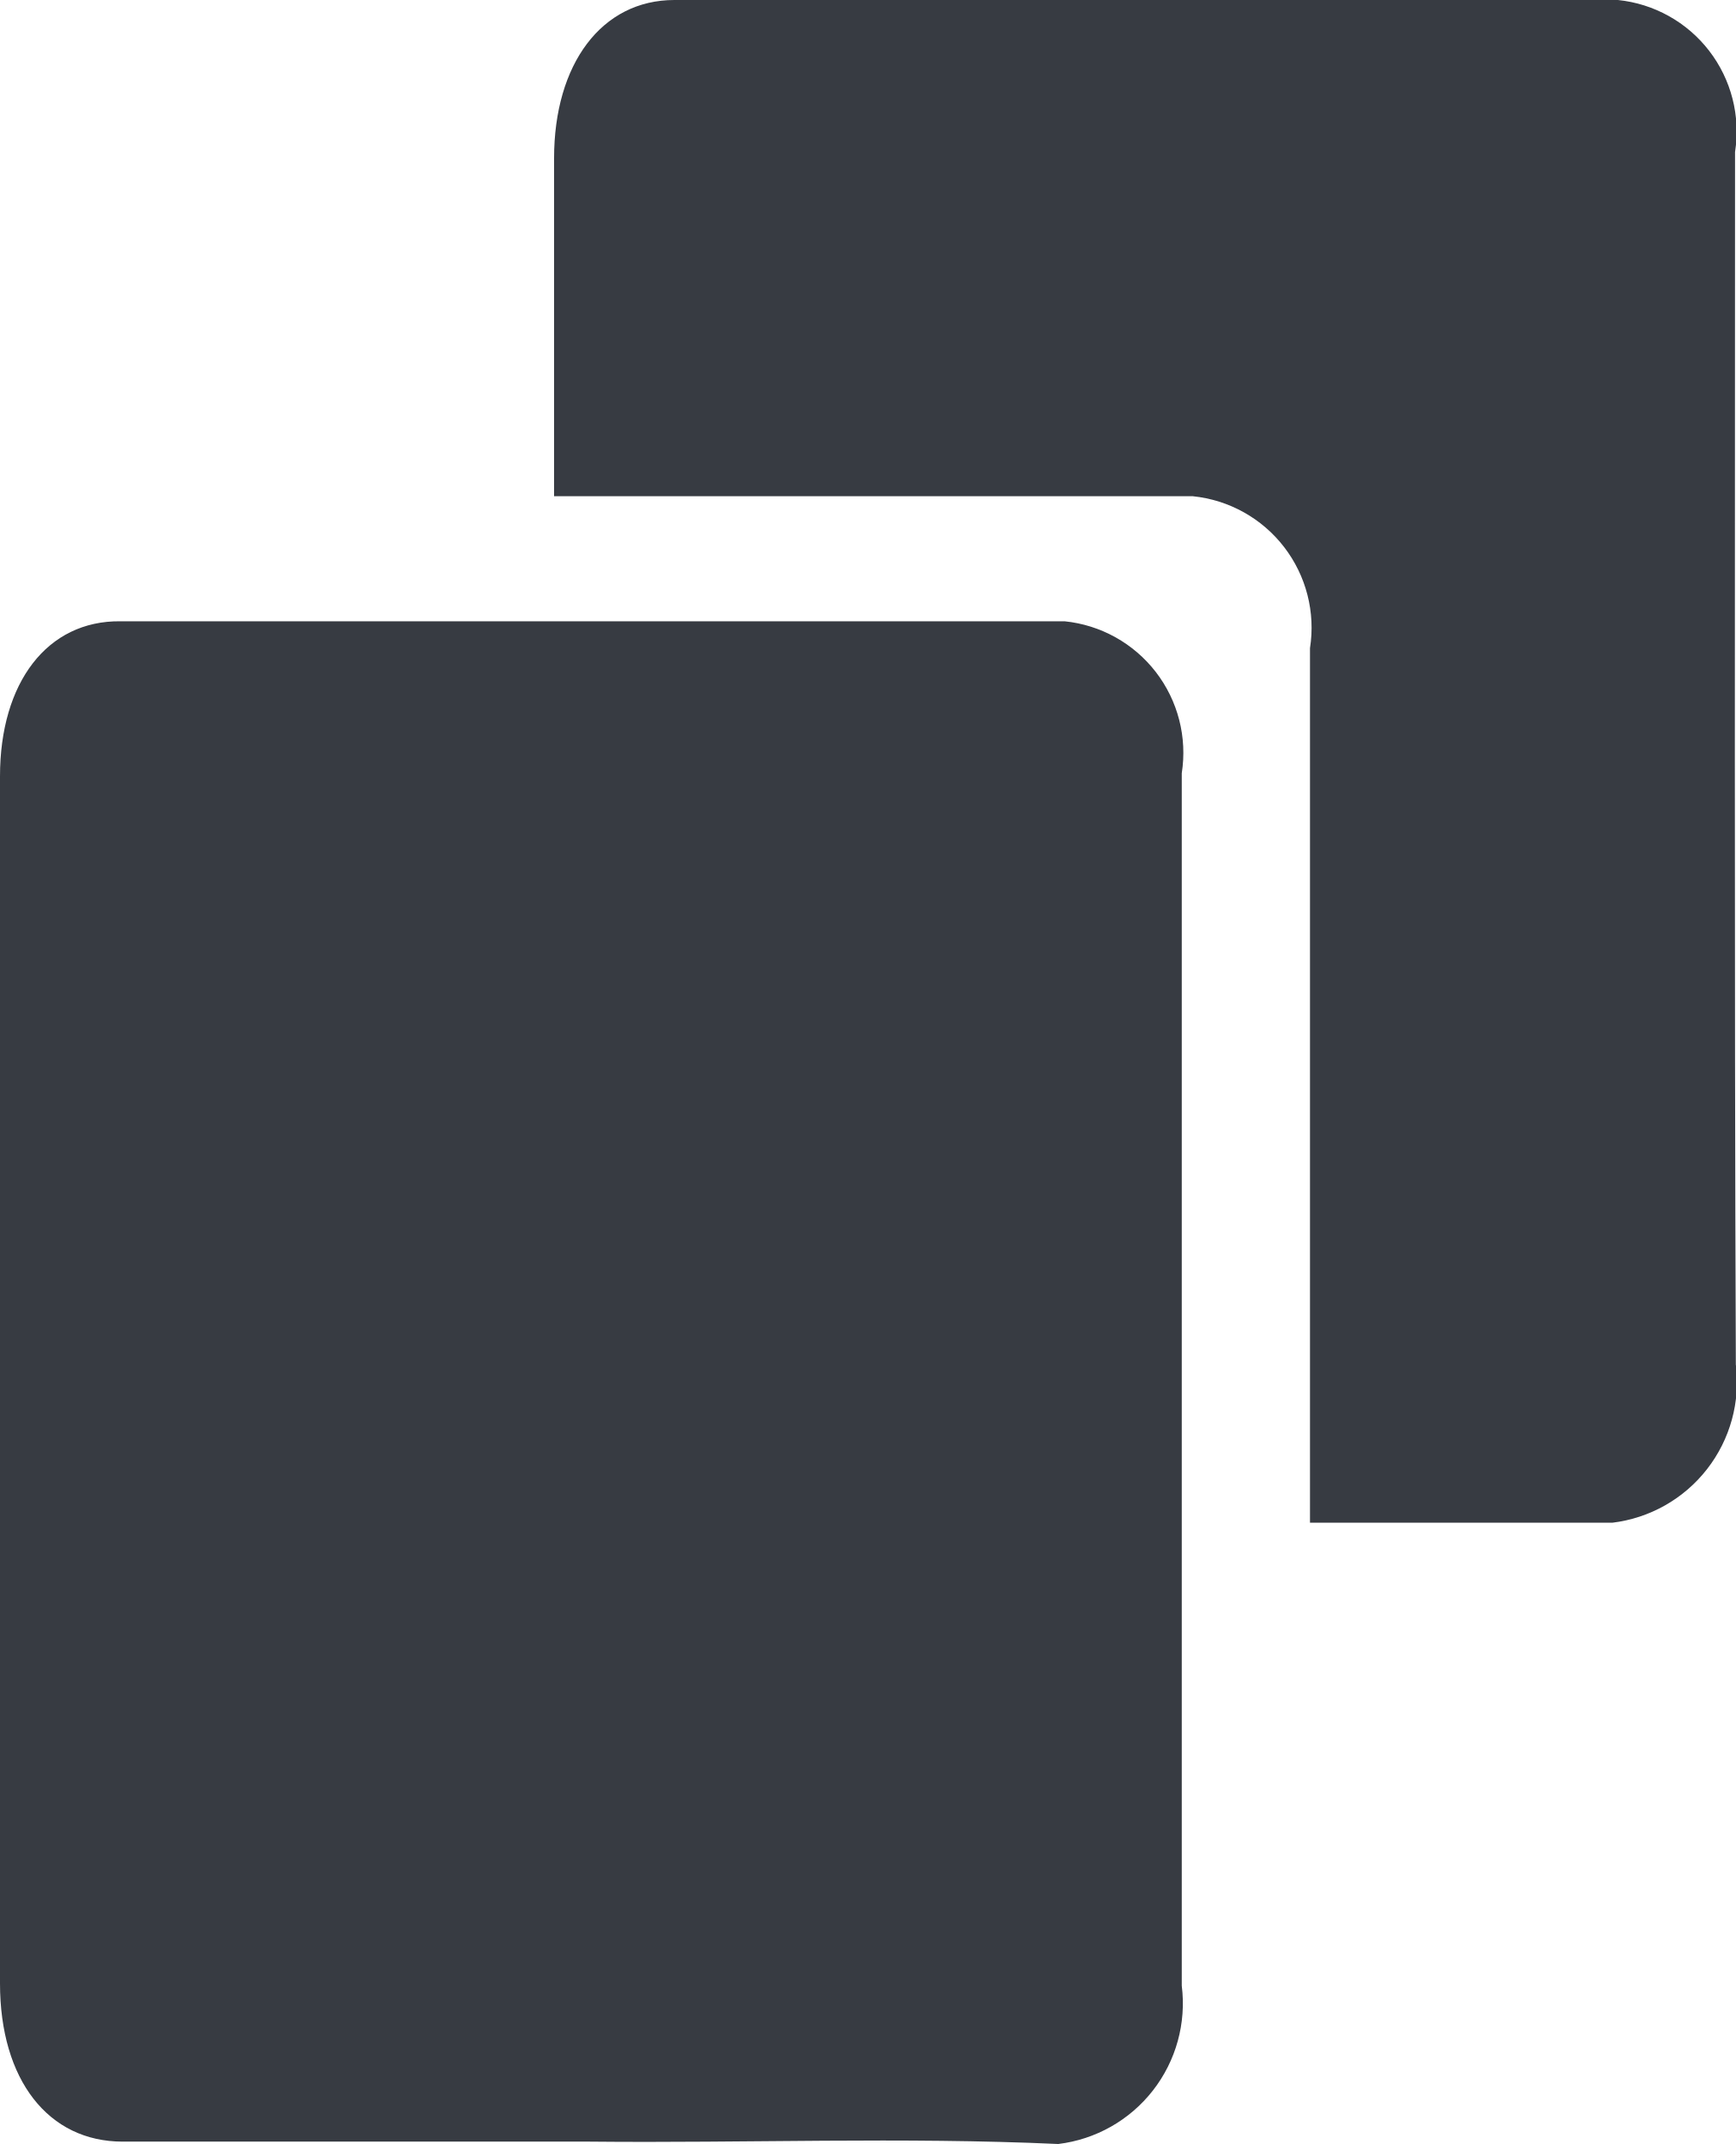
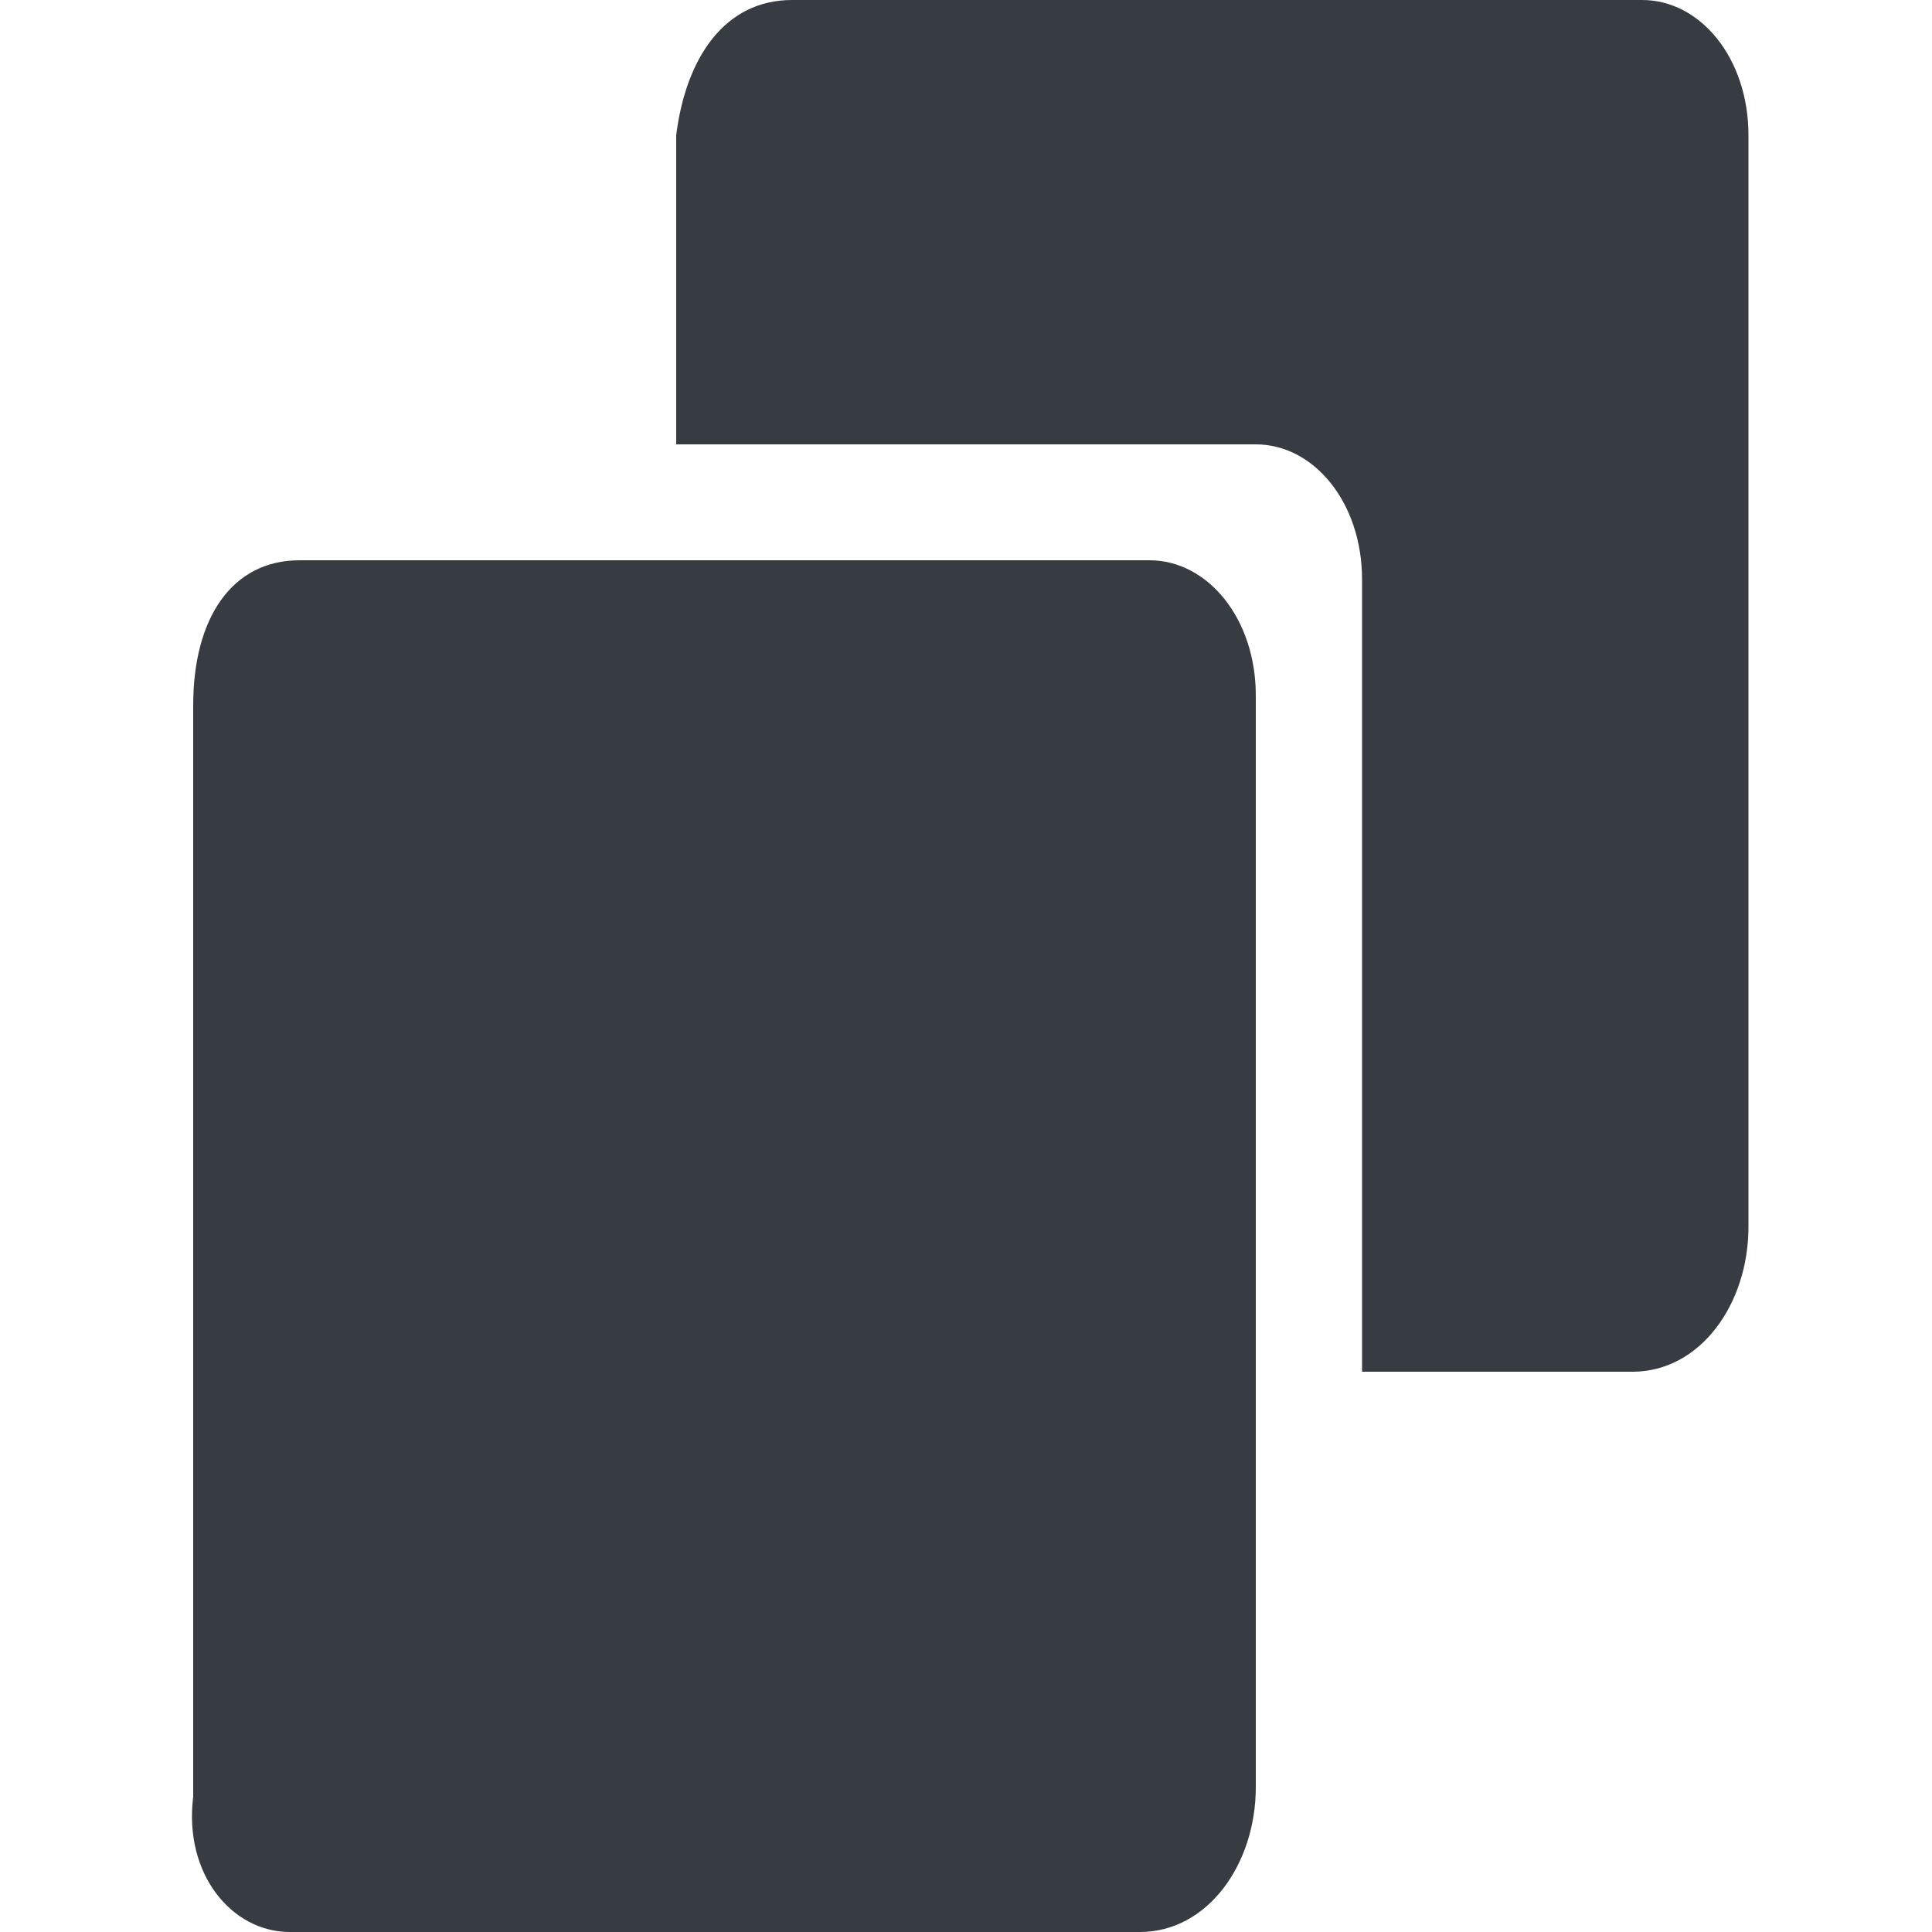
- <svg xmlns="http://www.w3.org/2000/svg" id="Layer_1" data-name="Layer 1" viewBox="0 0 21.93 27.09">
-   <defs>
-     <style>.cls-1{fill:#373b42;}</style>
-   </defs>
-   <path class="cls-1" d="M21.93,17.24a1.79,1.79,0,0,1-1.56,2c-1.27,0-2.55,0-3.82,0q0-5.53,0-11.05a1.67,1.67,0,0,0-1.48-1.92H7Q7,4.12,7,2c0-1.19.6-2,1.52-2H20.44a1.67,1.67,0,0,1,1.48,1.92C21.92,7,21.91,12.13,21.93,17.24Zm-8.56,9.85a1.79,1.79,0,0,0,1.56-2c0-5.11,0-10.21,0-15.32a1.67,1.67,0,0,0-1.48-1.92H1.52C0.6,7.84,0,8.62,0,9.81q0,7.63,0,15.25c0,1.22.61,2,1.55,2h5.9C9.42,27.08,11.4,27,13.37,27.09Z" />
+ <svg xmlns="http://www.w3.org/2000/svg" version="1.1" id="Layer_1" x="0px" y="0px" viewBox="0 0 20 20" enable-background="new 0 0 20 20" xml:space="preserve">
+   <path fill="#373B42" d="M18.1,12.7c0,0.8-0.5,1.5-1.2,1.5c-0.9,0-1.9,0-2.8,0c0-2.7,0-5.4,0-8.2c0-0.8-0.5-1.4-1.1-1.4c-2,0-4,0-6,0  c0-1.1,0-2.1,0-3.2C7.1,0.6,7.5,0,8.2,0c2.9,0,5.9,0,8.8,0c0.6,0,1.1,0.6,1.1,1.4C18.1,5.2,18.1,9,18.1,12.7z M11.8,20  c0.7,0,1.2-0.7,1.2-1.5c0-3.8,0-7.5,0-11.3c0-0.8-0.5-1.4-1.1-1.4c-2.9,0-5.9,0-8.8,0c-0.7,0-1.1,0.6-1.1,1.5c0,3.8,0,7.5,0,11.3  C1.9,19.4,2.4,20,3,20c1.5,0,2.9,0,4.4,0C8.9,20,10.3,20,11.8,20z" />
</svg>
